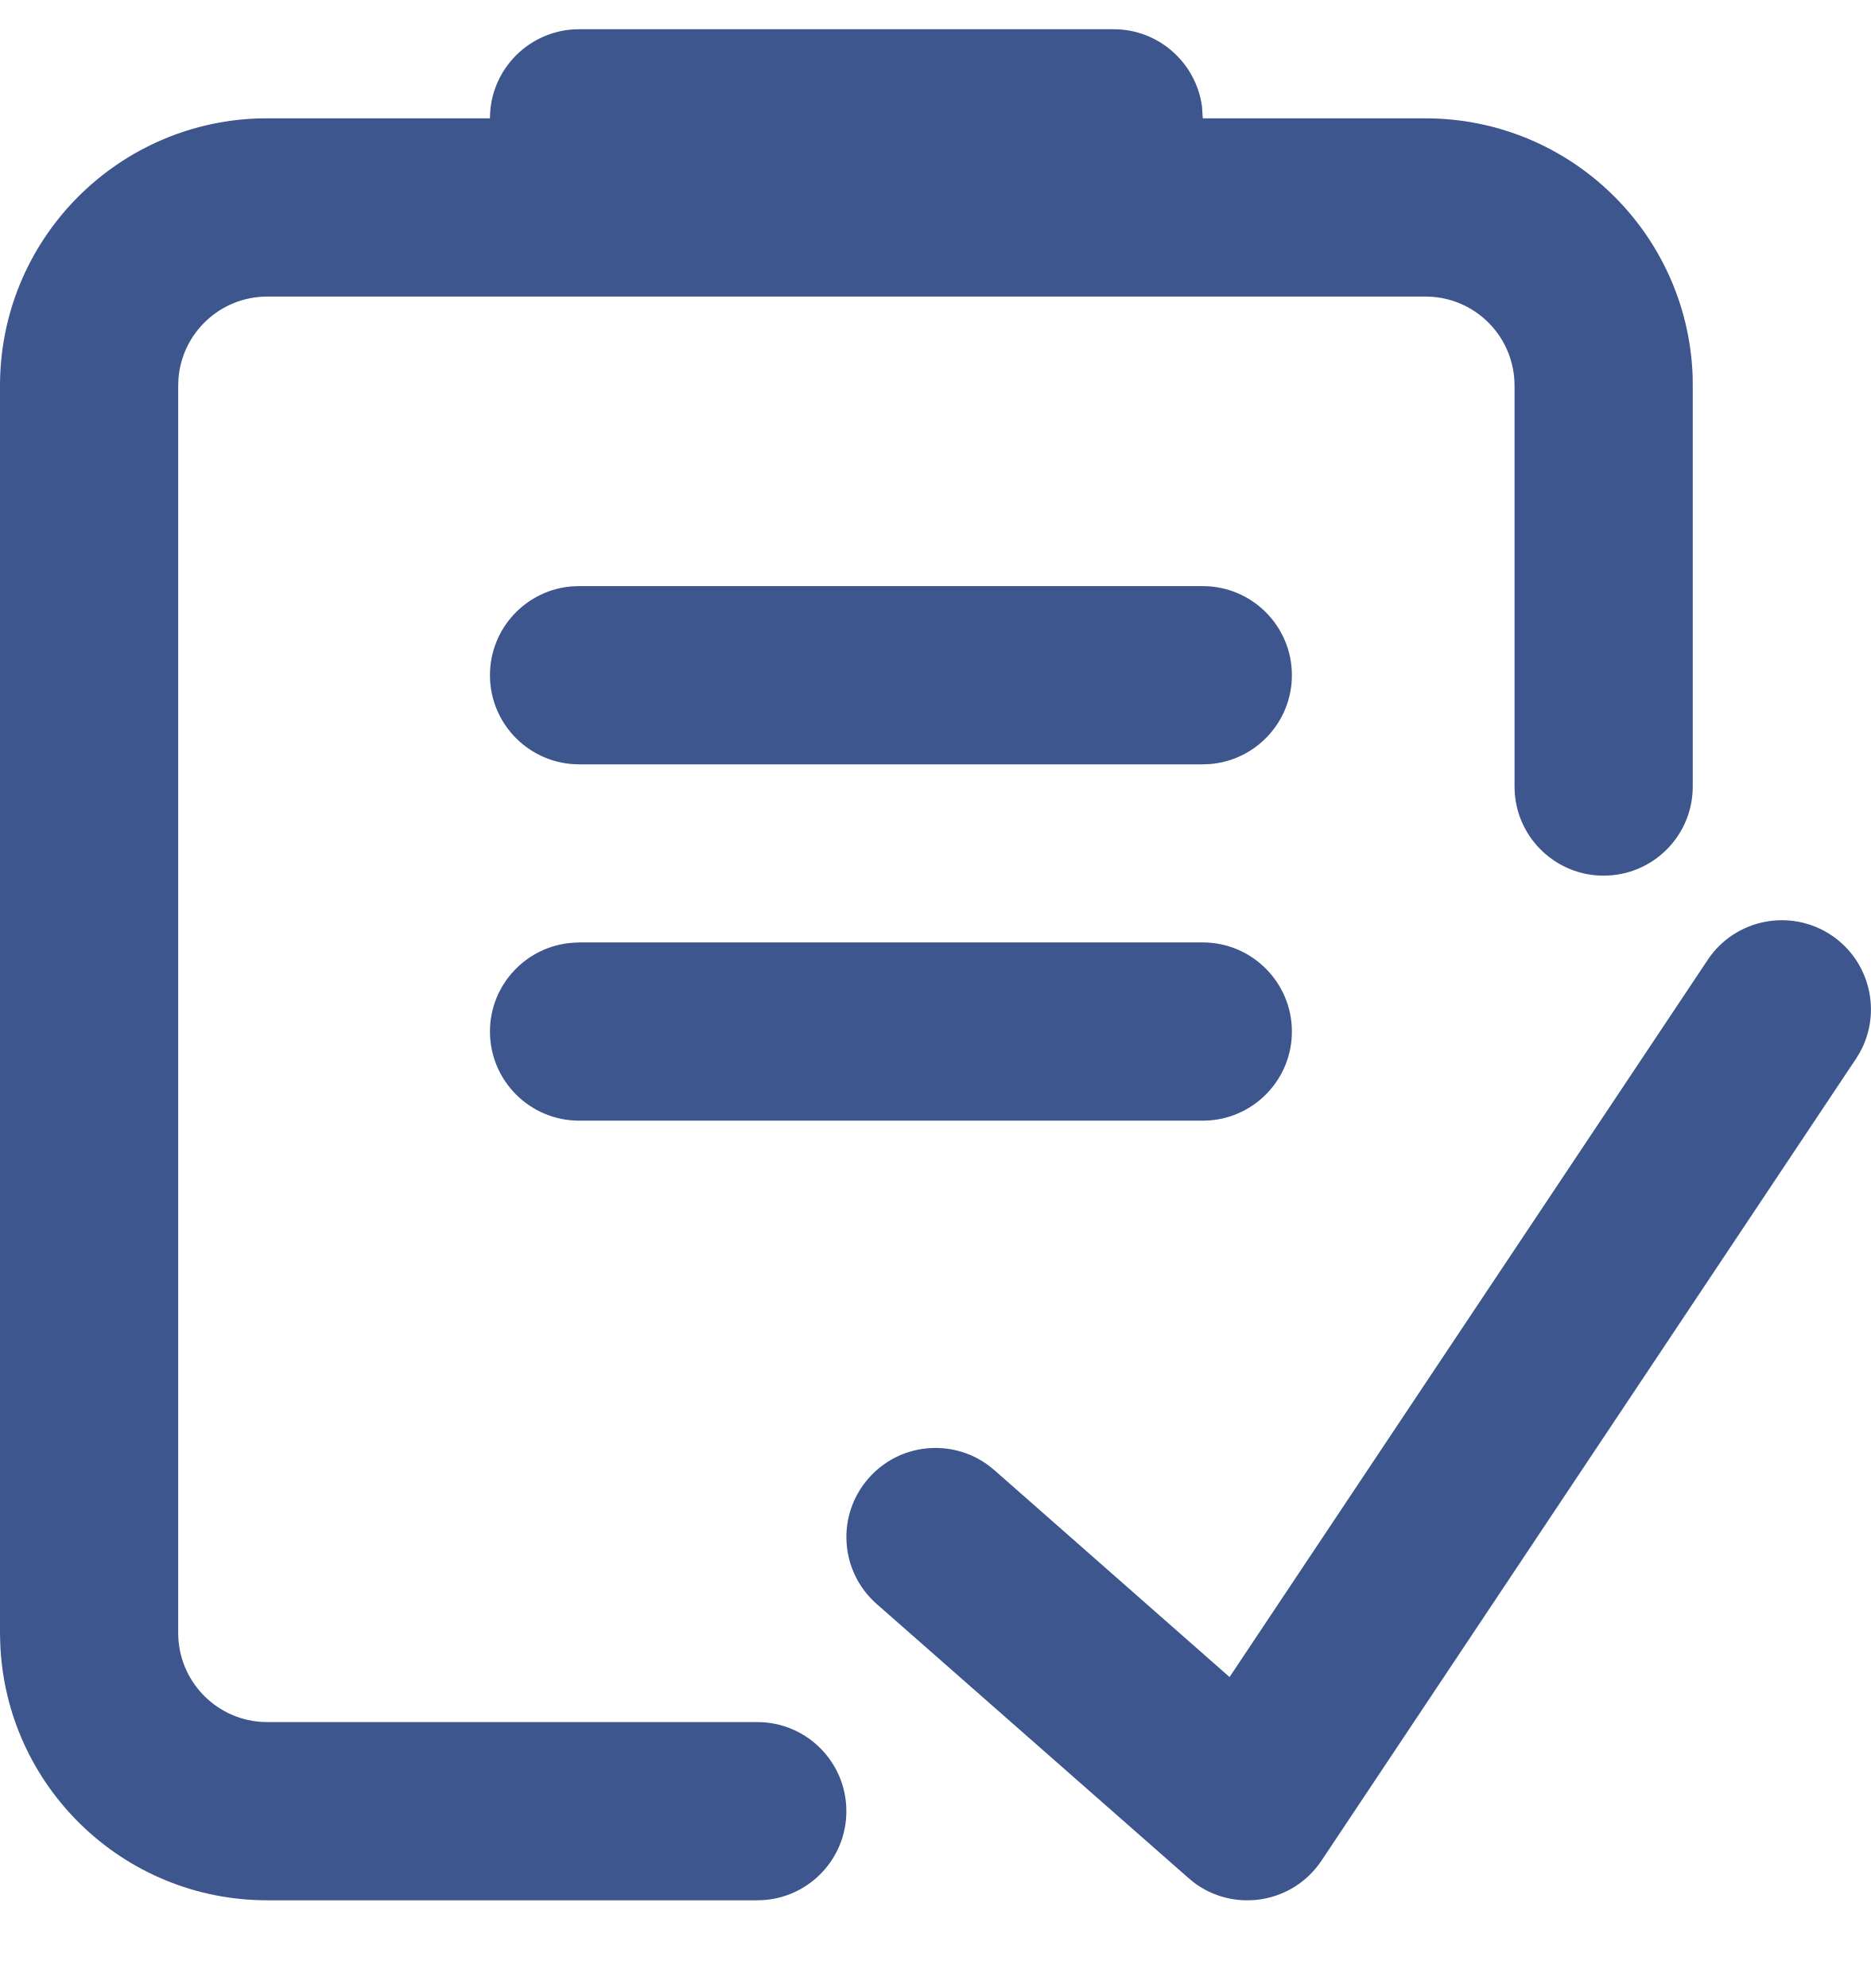
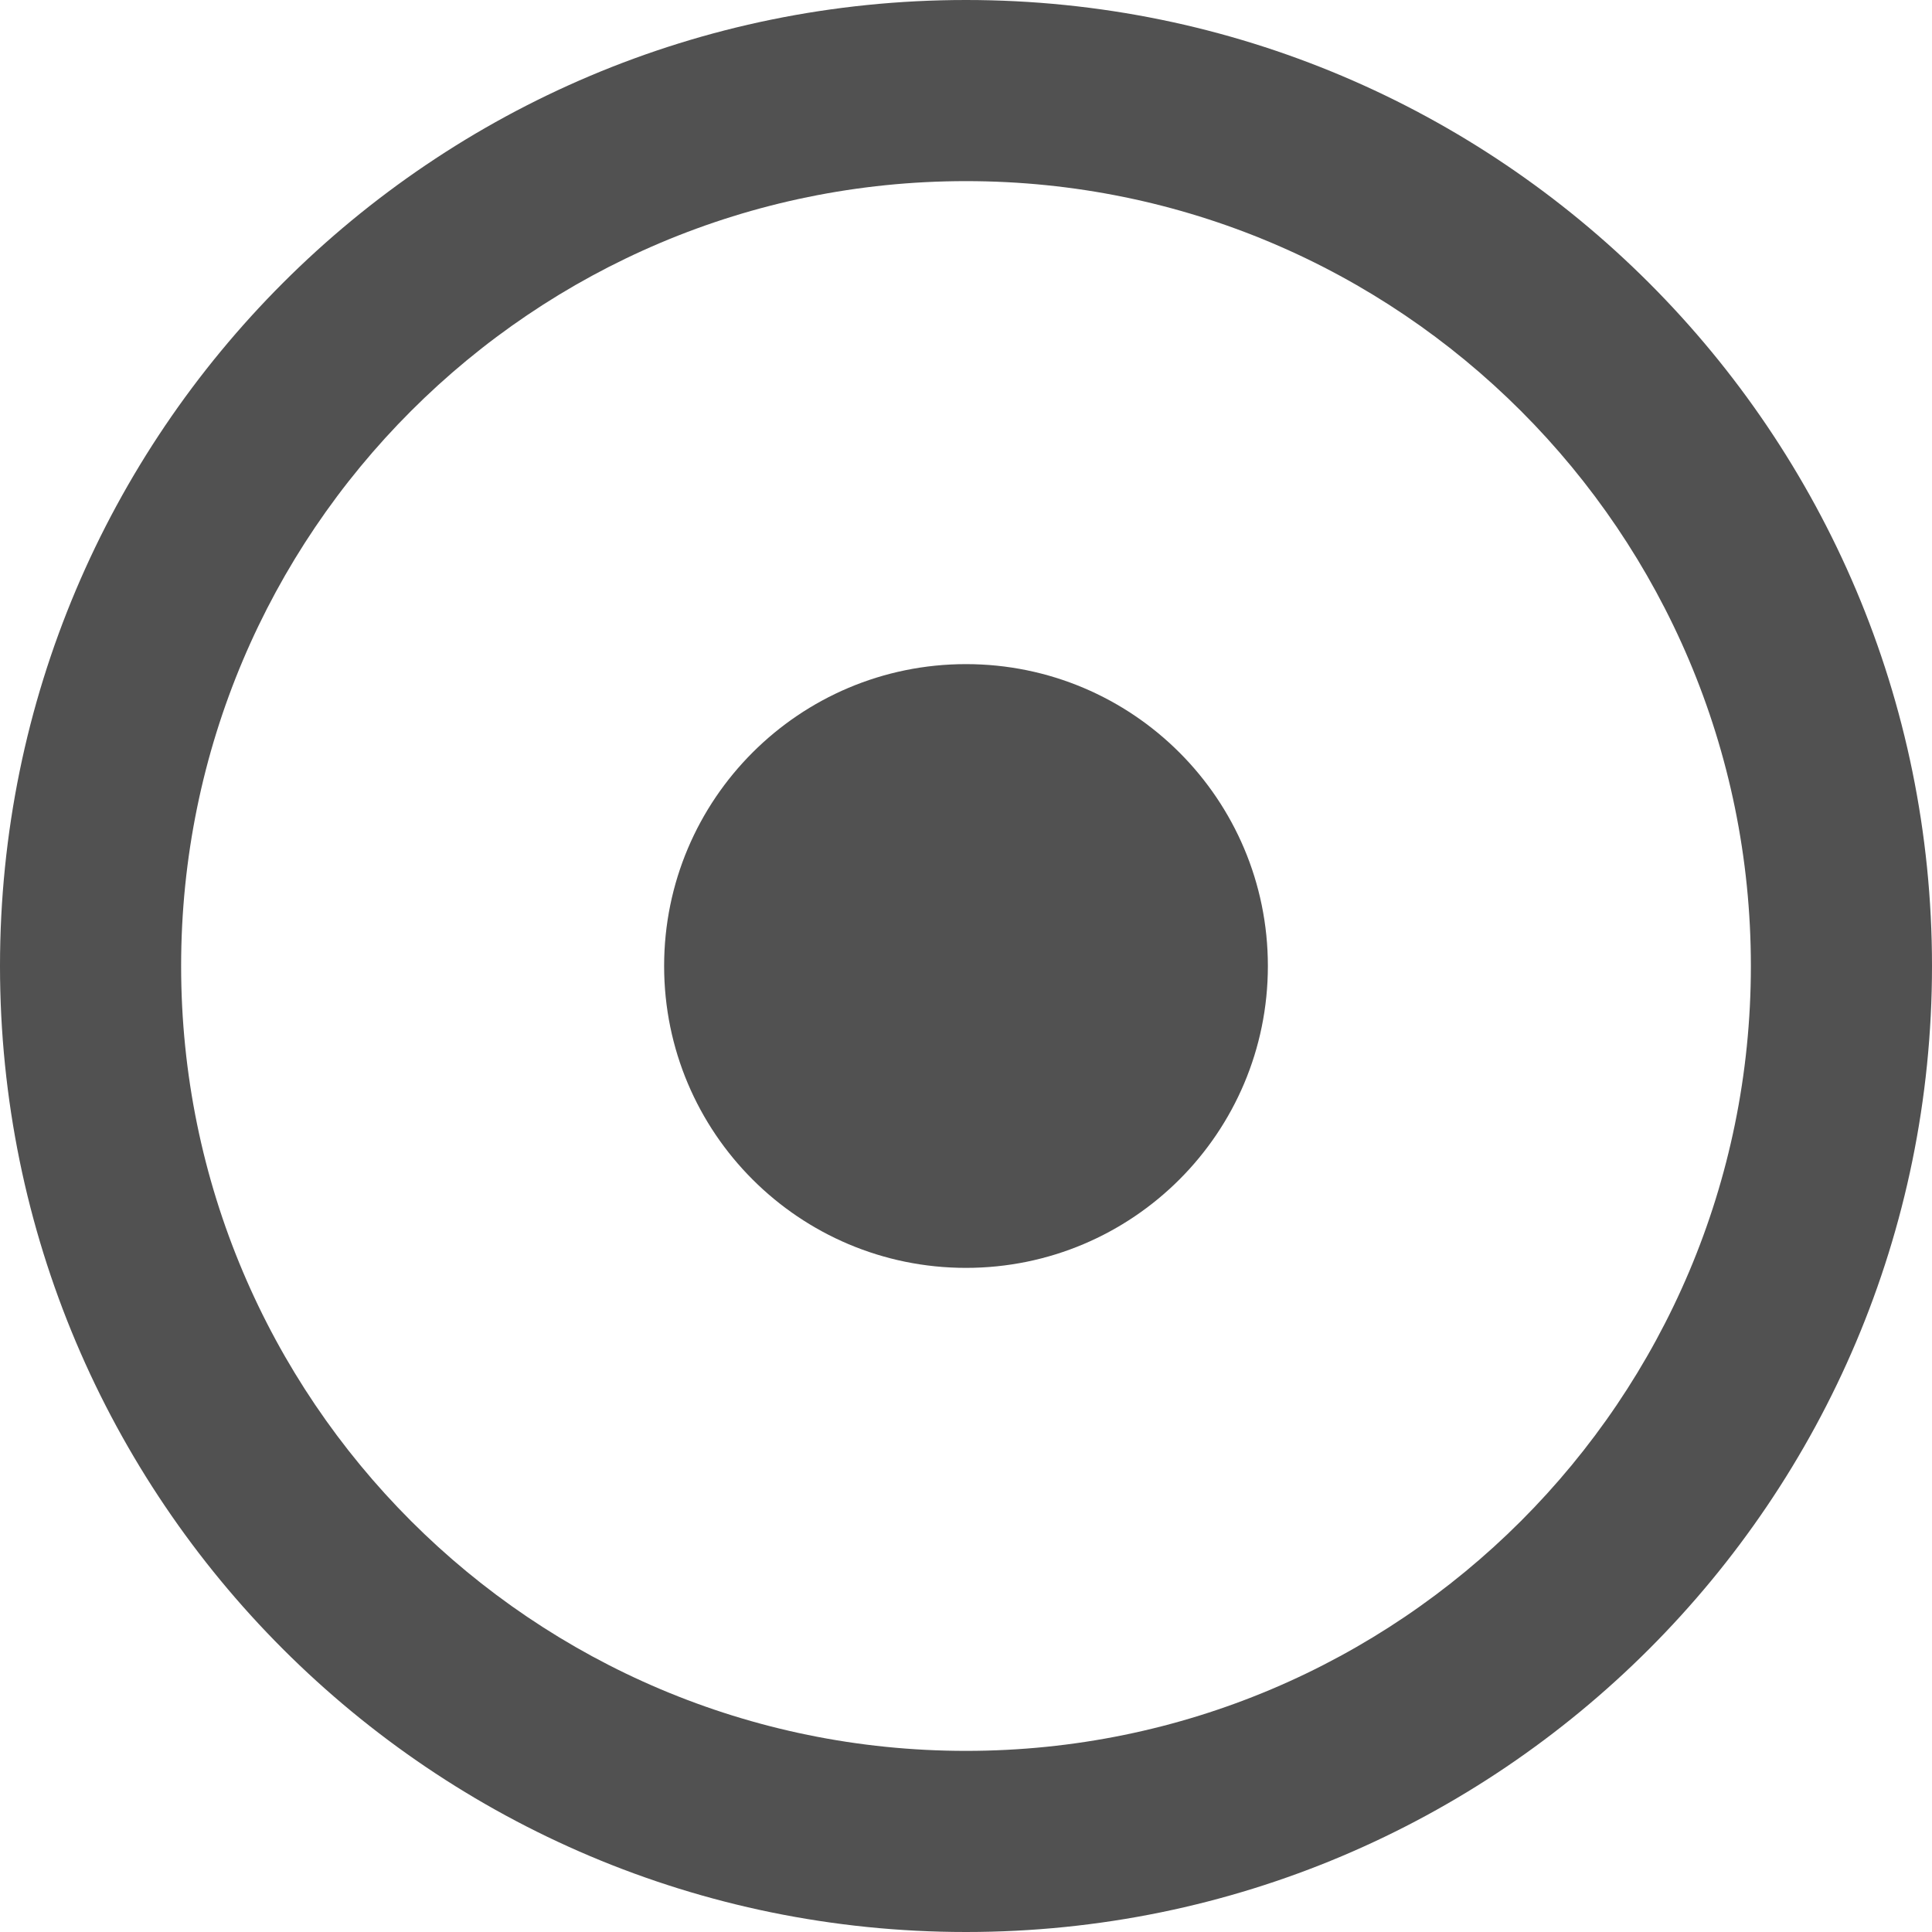
- <svg xmlns="http://www.w3.org/2000/svg" width="16px" height="17px" viewBox="0 0 16 17" version="1.1">
-   <g id="资质管理" stroke="none" stroke-width="1" fill="none" fill-rule="evenodd">
-     <g transform="translate(-1790, -262)" fill="#3D568E" fill-rule="nonzero" id="编组-6">
-       <g transform="translate(190, 170)">
-         <g id="ic/考核" transform="translate(1600, 92.25)">
-           <path d="M9.524,0 C9.909,-7.08557487e-17 10.228,0.287 10.279,0.659 L10.286,0.762 L12.19,0.762 C13.424,0.762 14.429,1.739 14.475,2.962 L14.476,3.048 L14.476,6.476 C14.476,6.897 14.135,7.238 13.714,7.238 C13.313,7.238 12.983,6.927 12.954,6.533 L12.952,6.476 L12.952,3.048 C12.952,2.646 12.642,2.317 12.247,2.288 L12.19,2.286 L2.286,2.286 C1.884,2.286 1.555,2.597 1.526,2.991 L1.524,3.048 L1.524,13.714 C1.524,14.116 1.835,14.445 2.229,14.474 L2.286,14.476 L6.476,14.476 C6.897,14.476 7.238,14.817 7.238,15.238 C7.238,15.64 6.927,15.969 6.533,15.998 L6.476,16 L2.286,16 C1.052,16 0.047,15.023 0.002,13.8 L0,13.714 L0,3.048 C0,1.814 0.977,0.809 2.2,0.763 L2.286,0.762 L4.19,0.762 C4.19,0.341 4.532,7.72971804e-17 4.952,0 L9.524,0 Z M15.661,7.747 C15.993,7.969 16.095,8.407 15.905,8.75 L15.872,8.804 L11.301,15.661 C11.056,16.028 10.556,16.108 10.21,15.848 L10.164,15.81 L7.497,13.466 C7.181,13.188 7.15,12.707 7.428,12.391 C7.691,12.091 8.137,12.048 8.452,12.28 L8.503,12.321 L10.515,14.091 L14.604,7.958 C14.837,7.608 15.311,7.514 15.661,7.747 Z M10.286,7.809 C10.706,7.809 11.048,8.151 11.048,8.571 C11.048,8.973 10.737,9.302 10.343,9.331 L10.286,9.333 L4.952,9.333 C4.532,9.333 4.19,8.992 4.19,8.571 C4.19,8.17 4.501,7.841 4.895,7.812 L4.952,7.809 L10.286,7.809 Z M10.286,4.762 C10.706,4.762 11.048,5.103 11.048,5.524 C11.048,5.925 10.737,6.255 10.343,6.284 L10.286,6.286 L4.952,6.286 C4.532,6.286 4.19,5.945 4.19,5.524 C4.19,5.122 4.501,4.793 4.895,4.764 L4.952,4.762 L10.286,4.762 Z" id="形状结合备份-2" />
-         </g>
-       </g>
-     </g>
-   </g>
+ <svg xmlns="http://www.w3.org/2000/svg" t="1596010835236" class="icon" viewBox="0 0 1024 1024" version="1.1" p-id="7780" width="16" height="16">
+   <defs>
+     <style type="text/css" />
+   </defs>
+   <path d="M512 96A416 416 0 1 1 96 512 416 416 0 0 1 512 96m0-96a512 512 0 1 0 512 512A512 512 0 0 0 512 0z" fill="#515151" p-id="7781" />
+   <path d="M512 512m-160 0a160 160 0 1 0 320 0 160 160 0 1 0-320 0Z" fill="#515151" p-id="7782" />
</svg>
